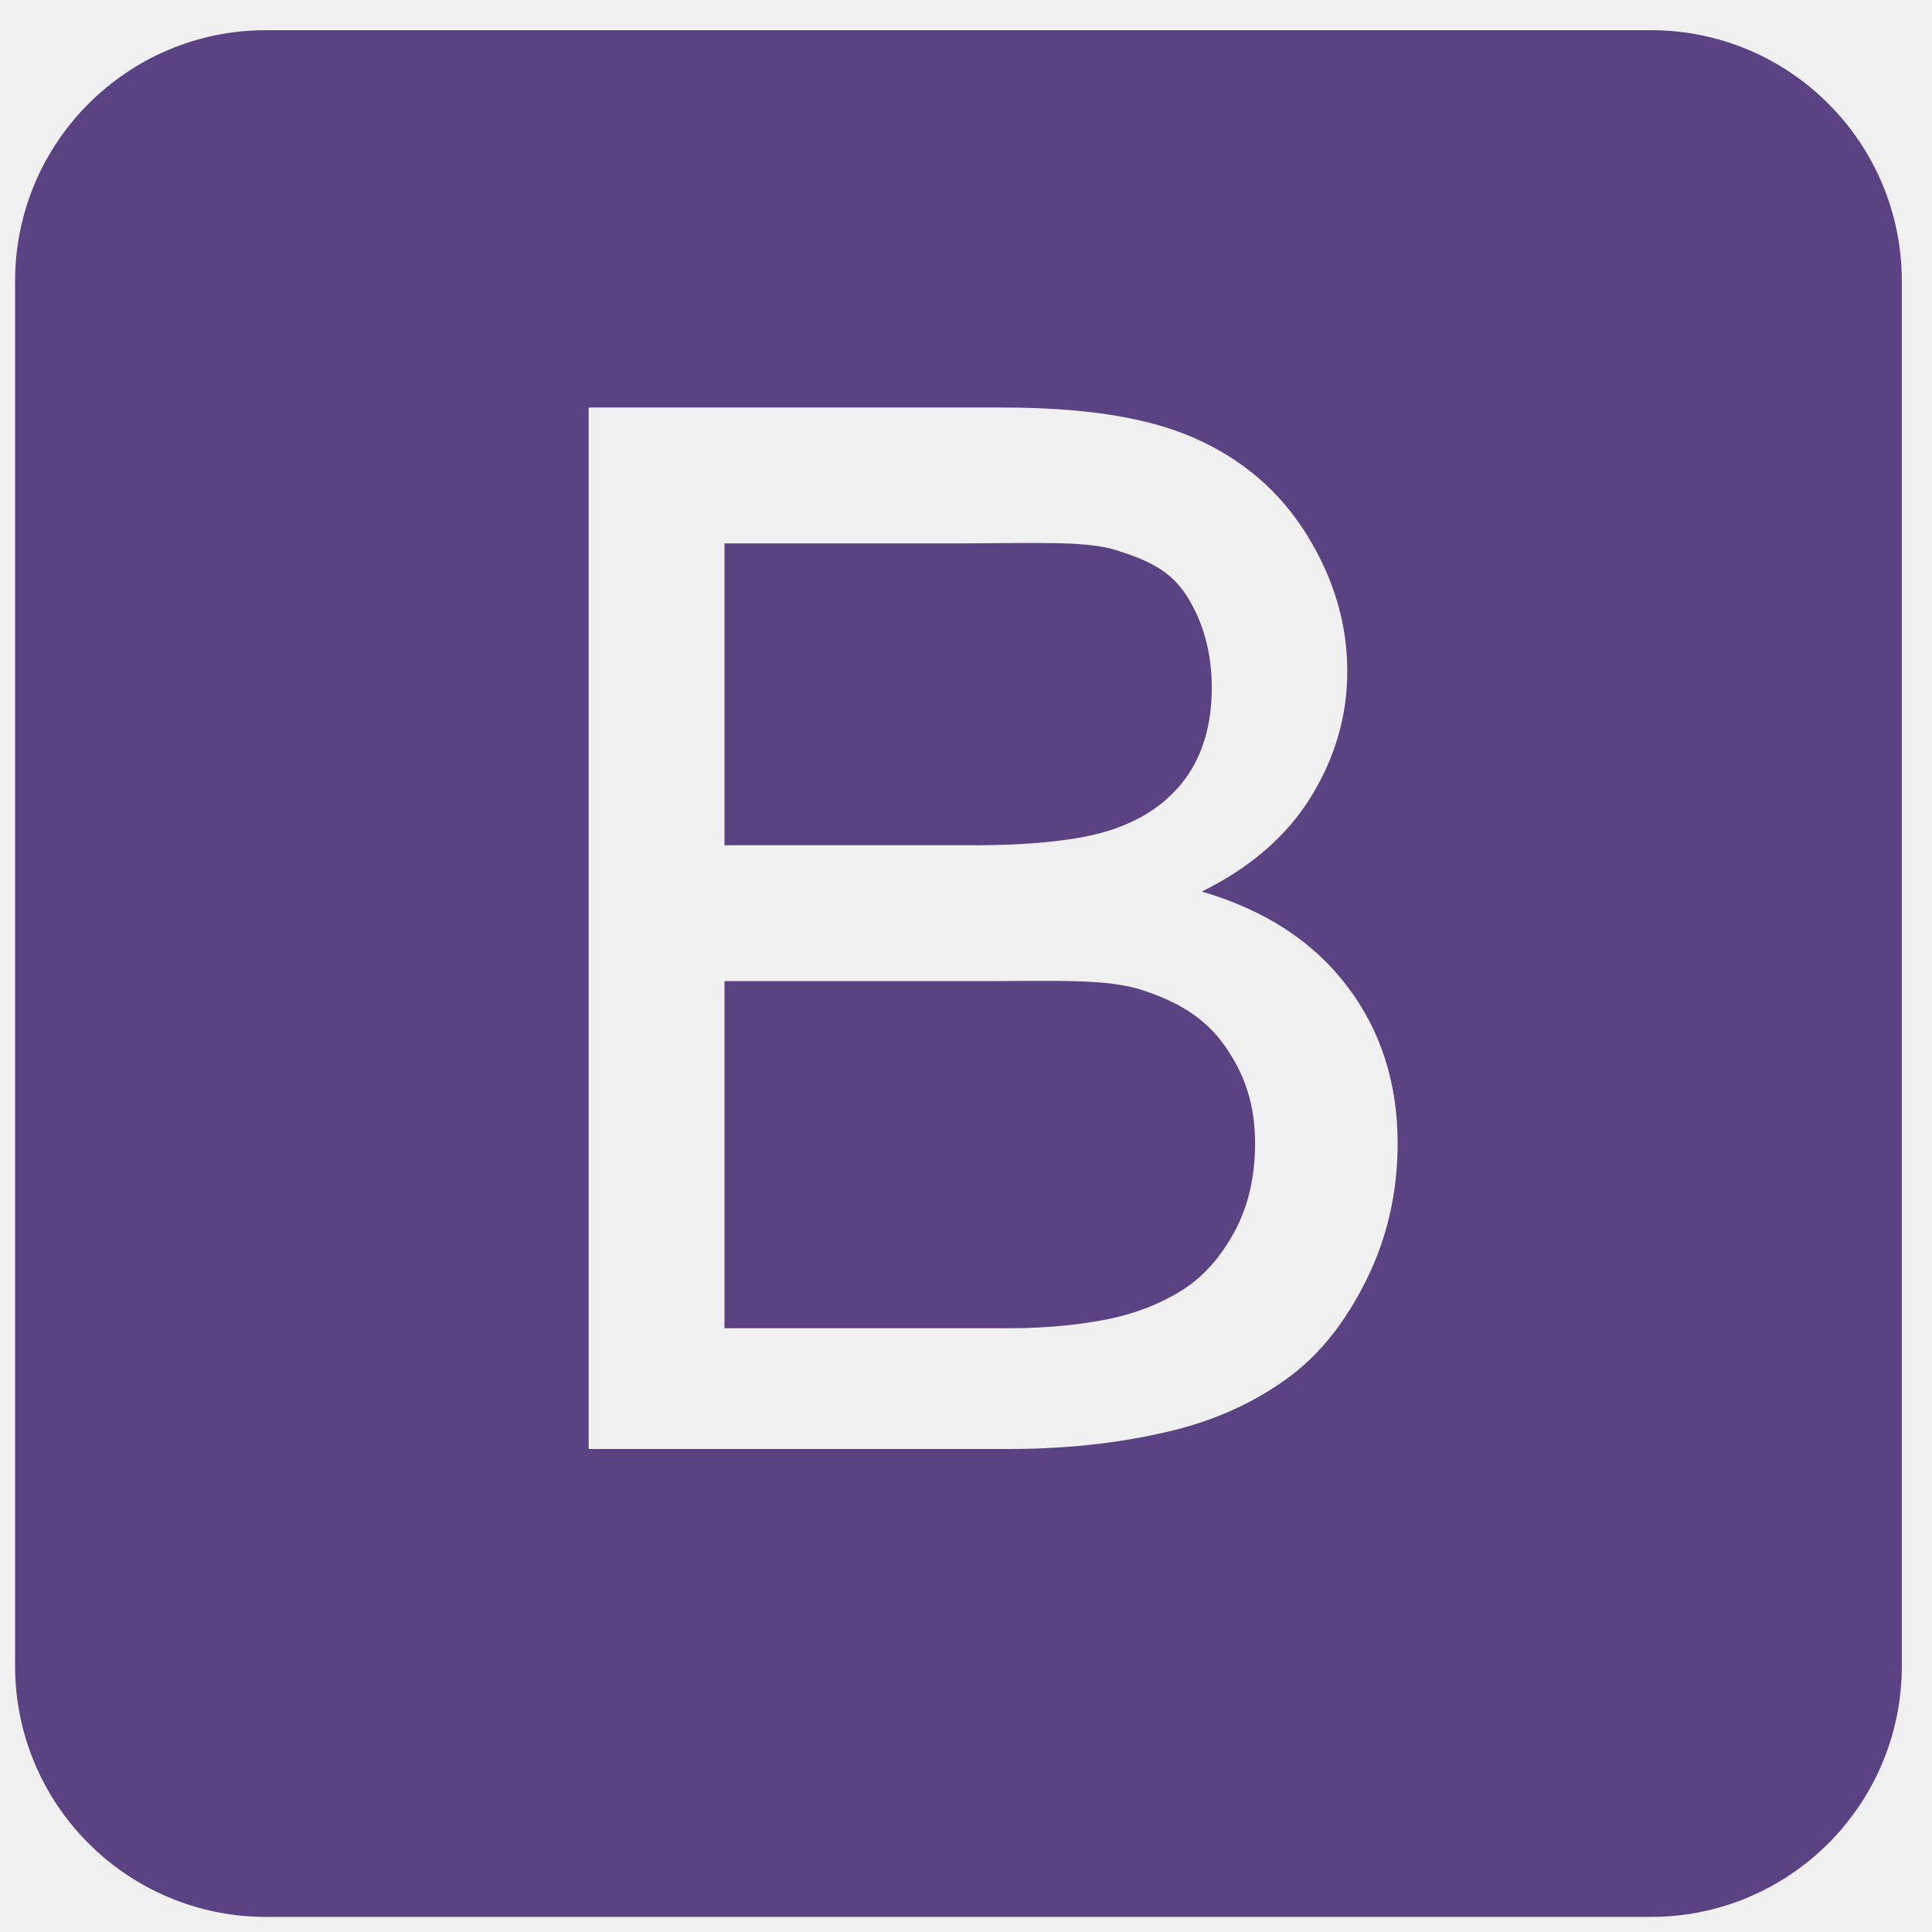
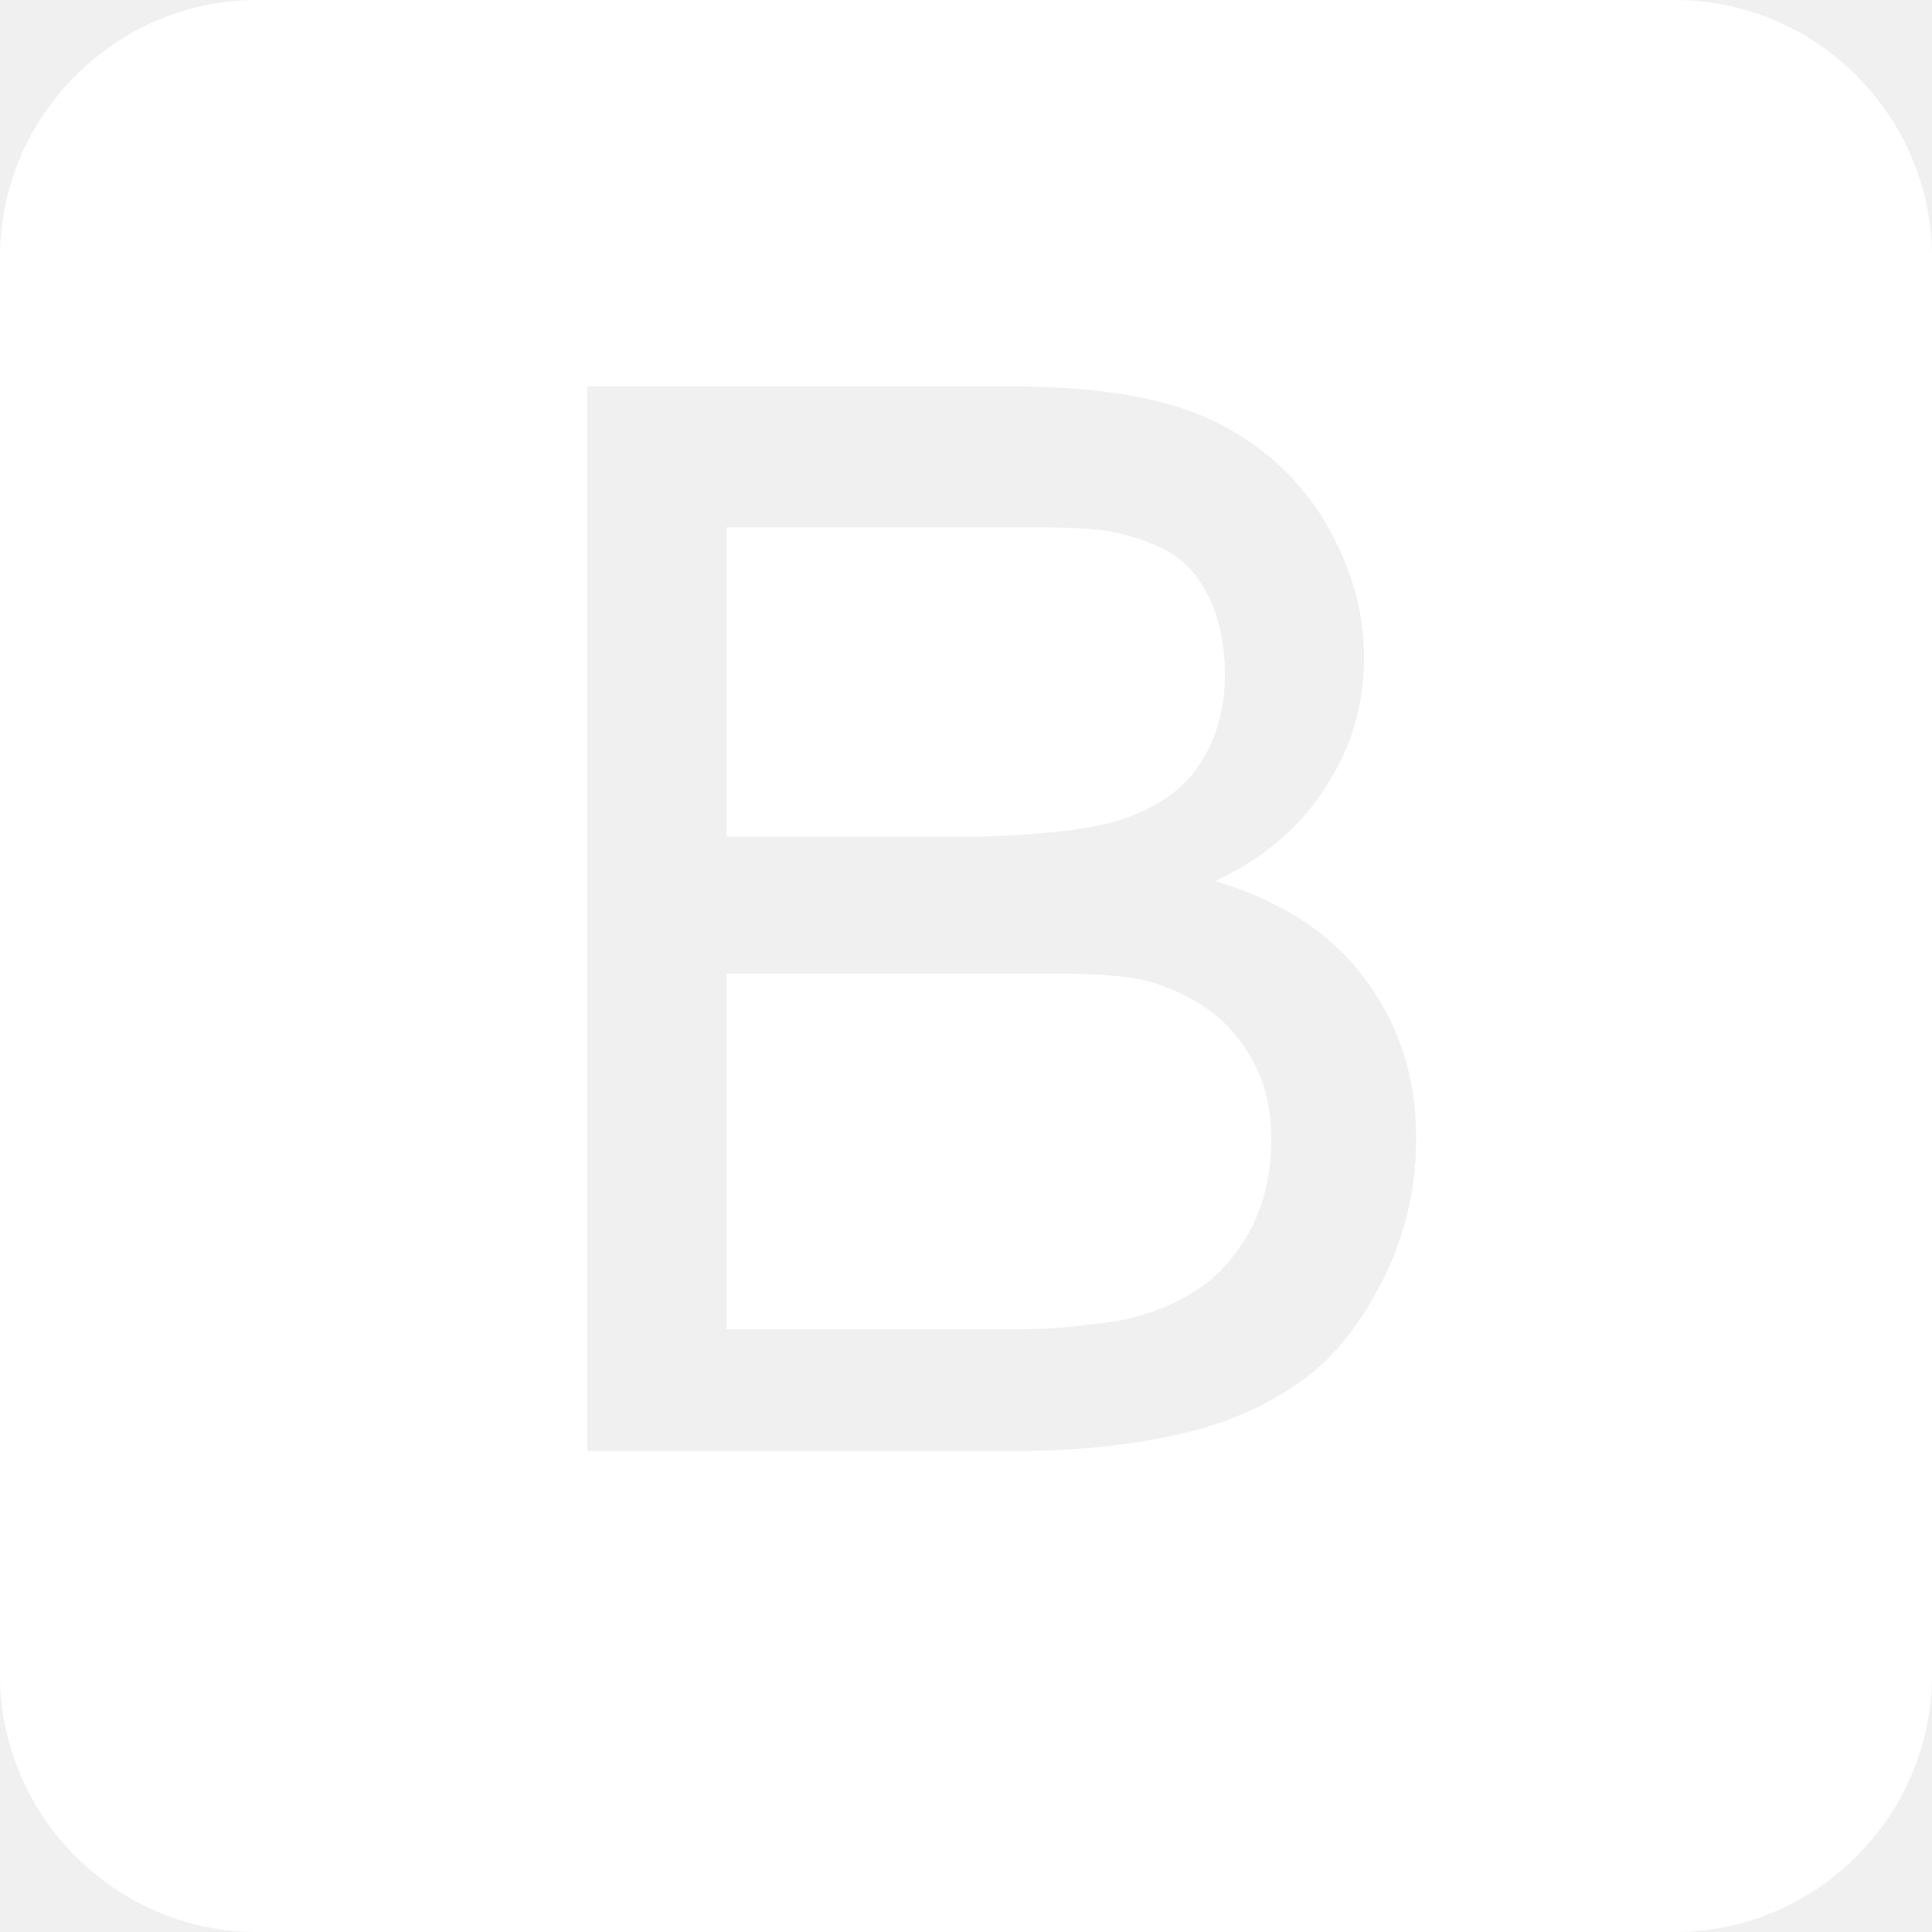
- <svg xmlns="http://www.w3.org/2000/svg" viewBox="0 0 128 128">
-   <path fill="#5B4282" d="M75.701 65.603c-2.334-.768-5.694-.603-10.08-.603H48v23h18.844c2.944 0 5.012-.315 6.203-.535 2.099-.376 3.854-1.104 5.264-1.982 1.409-.876 2.568-2.205 3.478-3.881.908-1.676 1.363-3.637 1.363-5.83 0-2.568-.658-4.54-1.975-6.436-1.316-1.896-3.141-2.965-5.476-3.733zm-2.419-10.516c2.317-.688 4.064-1.89 5.239-3.487 1.176-1.598 1.763-3.631 1.763-6.044 0-2.286-.549-4.314-1.646-6.054s-2.662-2.413-4.699-3.056c-2.037-.641-5.53-.446-10.48-.446H48v20h16.587c4.042 0 6.939-.38 8.695-.913zM126 18.625C126 9.443 118.557 2 109.375 2h-91.75C8.443 2 1 9.443 1 18.625v91.75C1 119.557 8.443 127 17.625 127h91.75c9.182 0 16.625-7.443 16.625-16.625v-91.75zm-35.447 66.12c-1.362 2.773-3.047 4.911-5.052 6.415-2.006 1.504-4.521 2.78-7.544 3.548C74.935 95.477 71.229 96 66.844 96H39V27h27.42c5.264 0 9.485.609 12.665 2.002 3.181 1.395 5.671 3.497 7.474 6.395 1.801 2.898 2.702 5.907 2.702 9.071 0 2.945-.8 5.708-2.397 8.308-1.598 2.602-4.011 4.694-7.237 6.292 4.166 1.222 7.37 3.304 9.61 6.248 2.24 2.945 3.36 6.422 3.36 10.432 0 3.227-.681 6.225-2.044 8.997z" />
+ <svg xmlns="http://www.w3.org/2000/svg" version="1.1" id="Layer_1" x="0px" y="0px" viewBox="0 0 100 100" style="enable-background:new 0 0 100 100;" xml:space="preserve">
+   <style type="text/css">
+ 	.st0{fill:#FFFFFF;}
+ </style>
+   <path class="st0" d="M59.8,50.9c-1.9-0.6-4.6-0.5-8.1-0.5H37.6v18.4h15.1c2.4,0,4-0.3,5-0.4c1.7-0.3,3.1-0.9,4.2-1.6  c1.1-0.7,2.1-1.8,2.8-3.1c0.7-1.3,1.1-2.9,1.1-4.7c0-2.1-0.5-3.6-1.6-5.1C63.1,52.4,61.6,51.5,59.8,50.9z M57.8,42.5  c1.9-0.6,3.3-1.5,4.2-2.8c0.9-1.3,1.4-2.9,1.4-4.8c0-1.8-0.4-3.5-1.3-4.8c-0.9-1.4-2.1-1.9-3.8-2.4c-1.6-0.5-4.4-0.4-8.4-0.4H37.6  v16h13.3C54.1,43.2,56.4,42.9,57.8,42.5z M100,13.3C100,6,94,0,86.7,0H13.3C6,0,0,6,0,13.3v73.4C0,94,6,100,13.3,100h73.4  c7.3,0,13.3-6,13.3-13.3V13.3z M71.6,66.2c-1.1,2.2-2.4,3.9-4,5.1c-1.6,1.2-3.6,2.2-6,2.8c-2.4,0.6-5.4,1-8.9,1H30.4V20h21.9  c4.2,0,7.6,0.5,10.1,1.6c2.5,1.1,4.5,2.8,6,5.1c1.4,2.3,2.2,4.7,2.2,7.3c0,2.4-0.6,4.6-1.9,6.6c-1.3,2.1-3.2,3.8-5.8,5  c3.3,1,5.9,2.6,7.7,5c1.8,2.4,2.7,5.1,2.7,8.3C73.3,61.6,72.7,64,71.6,66.2z" />
</svg>
